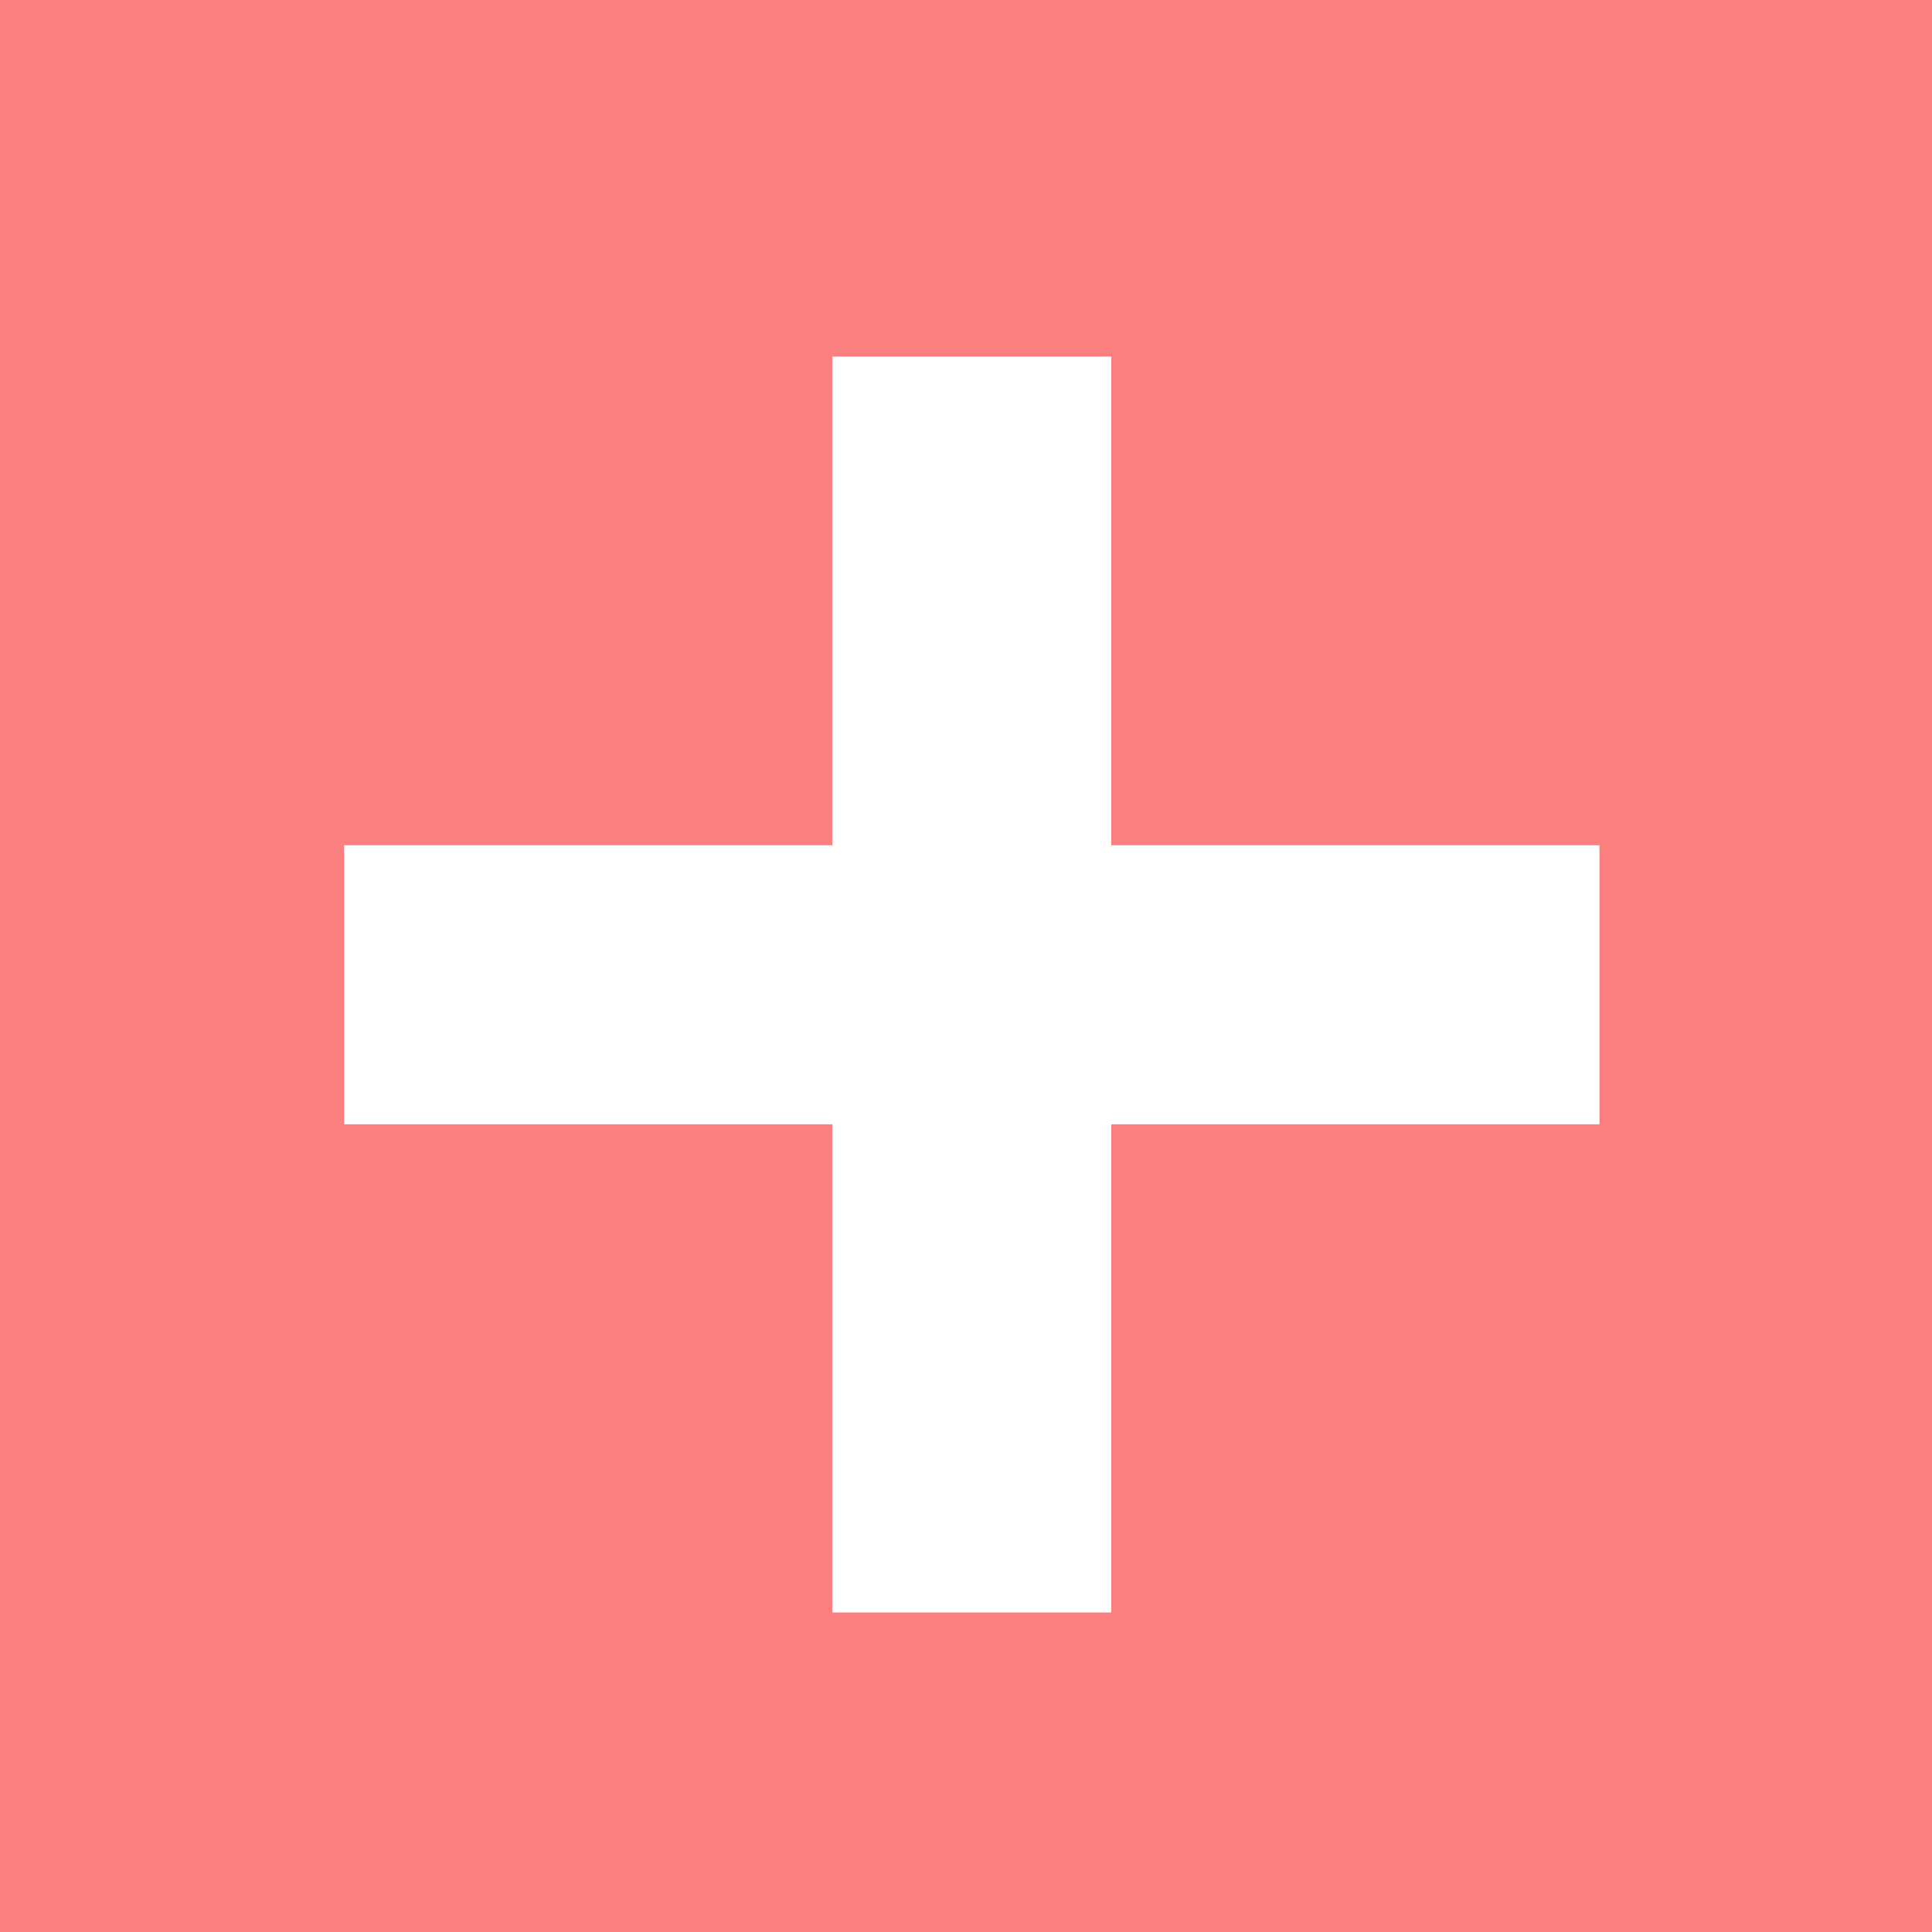
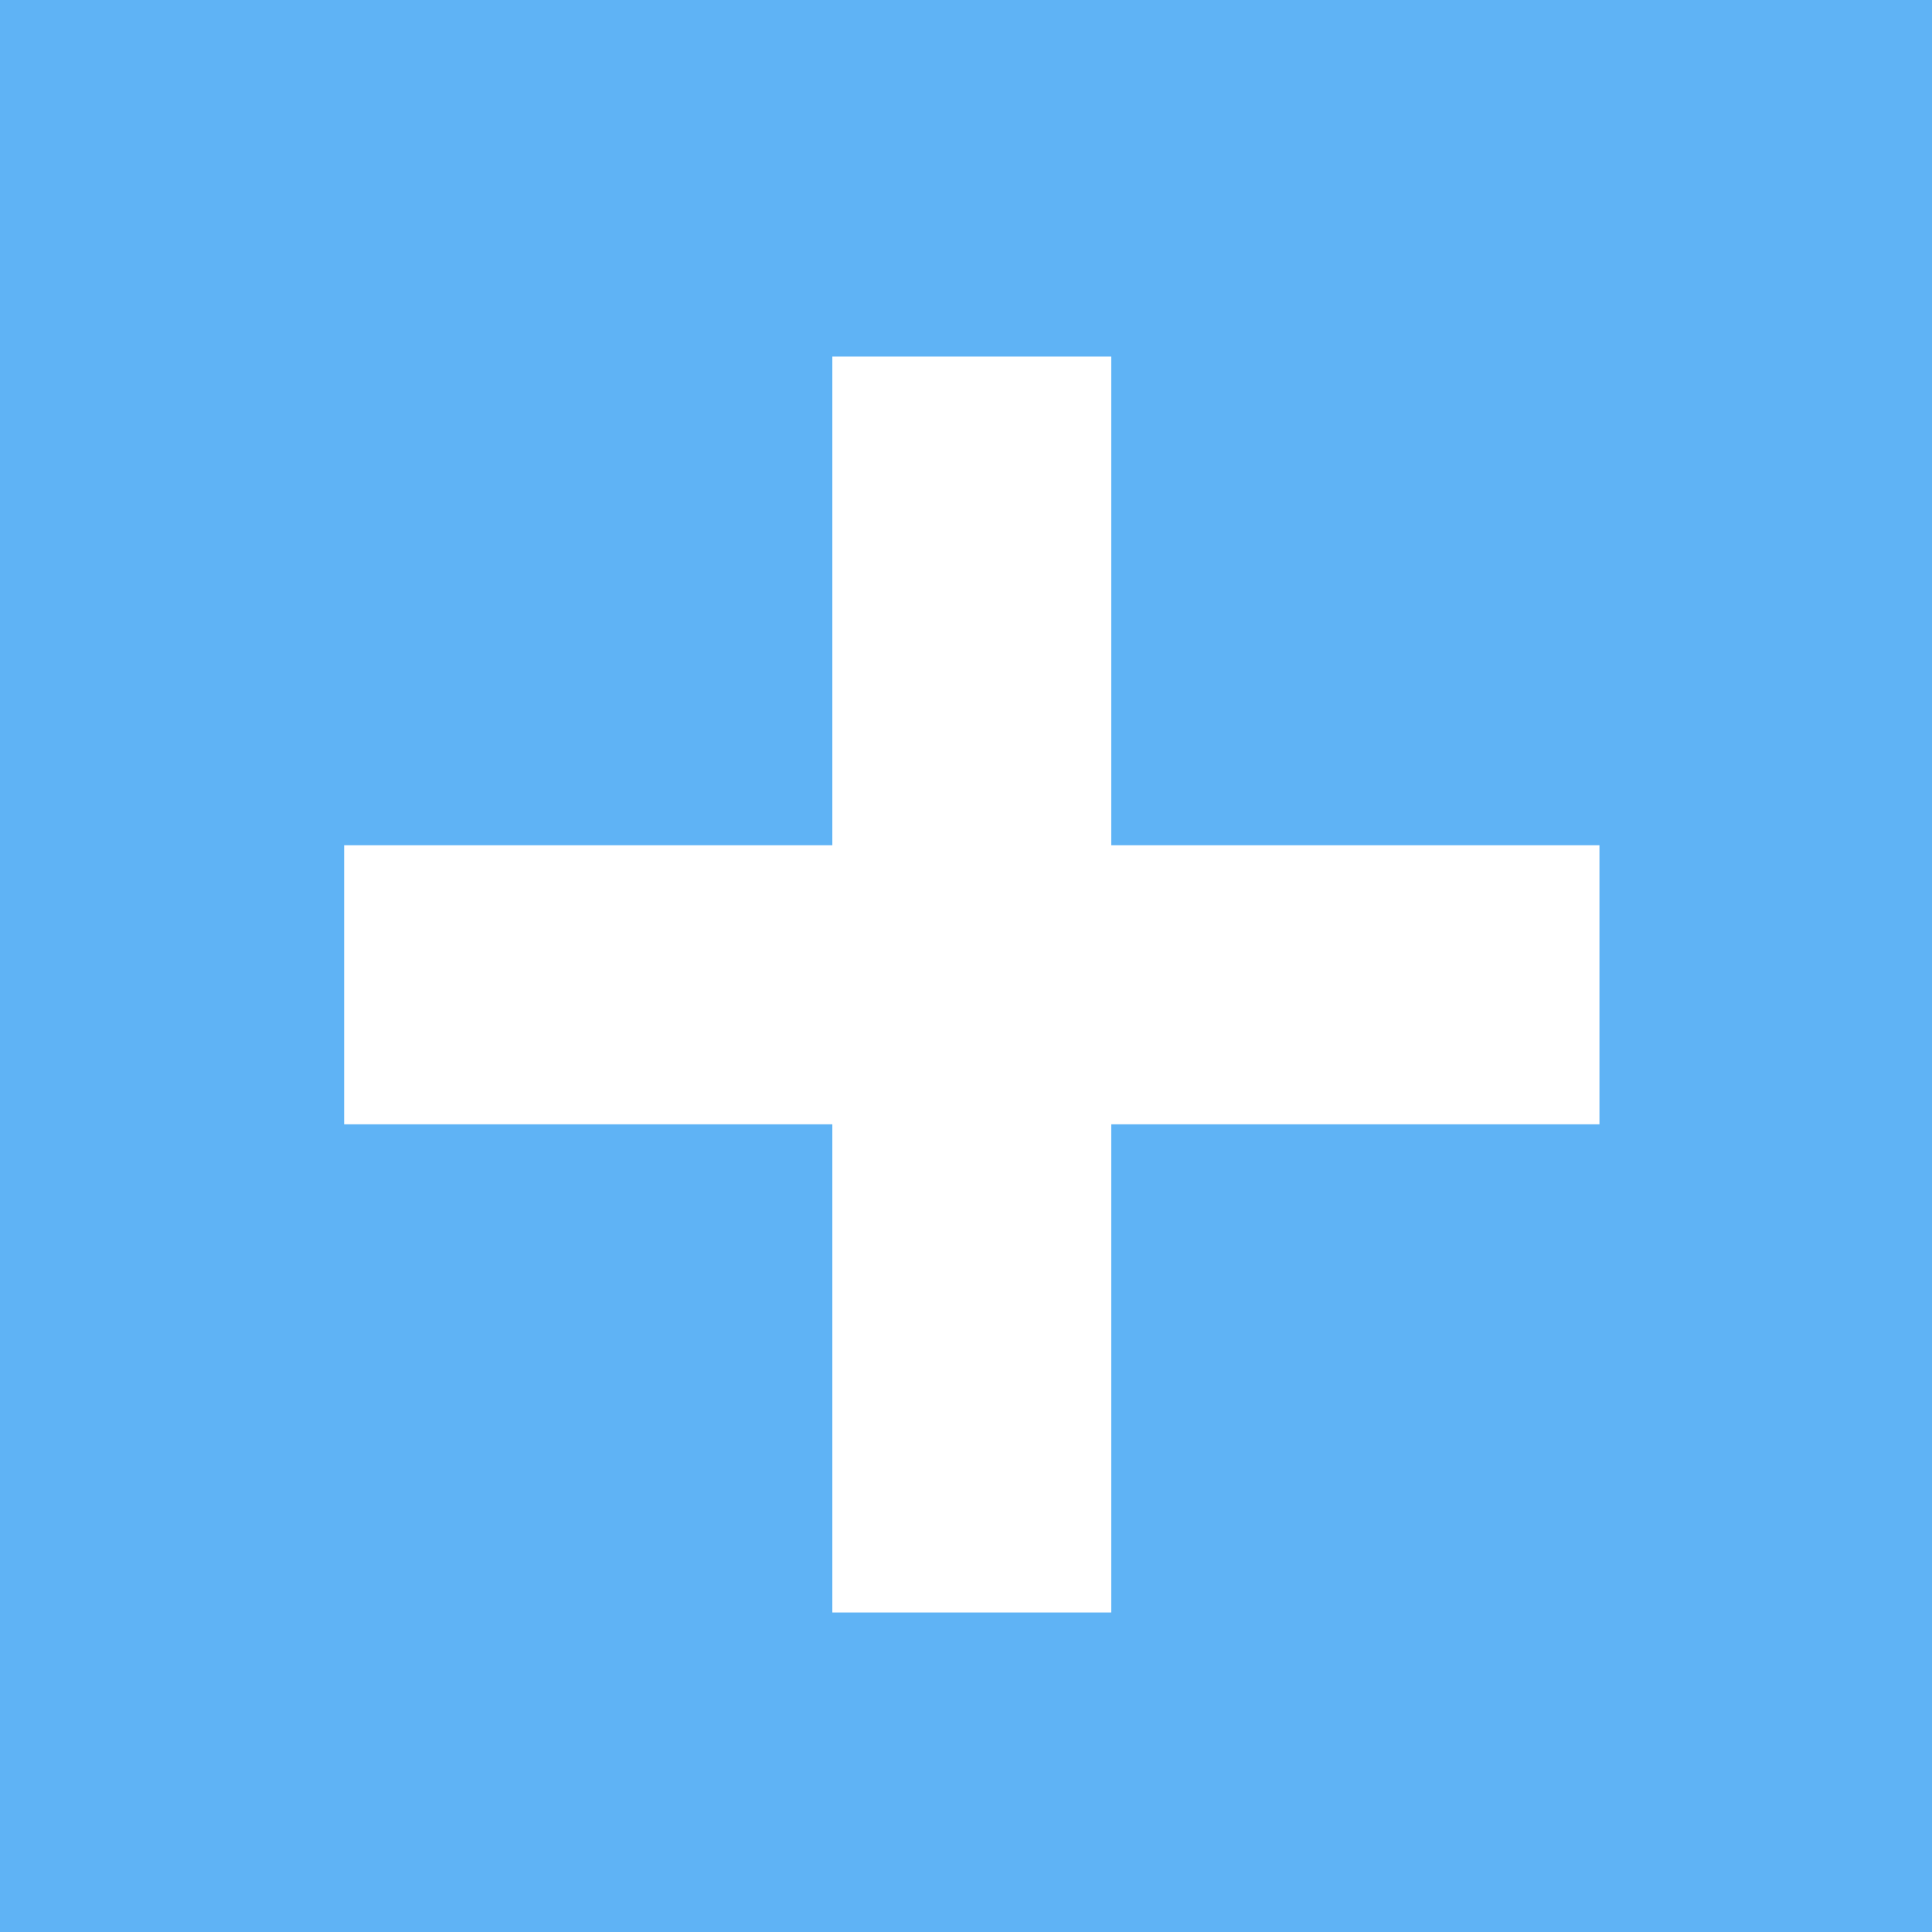
<svg xmlns="http://www.w3.org/2000/svg" width="16" height="16" version="1.1" viewBox="0 0 16 16" id="svg2" xml:space="preserve">
  <defs id="defs10">
    <linearGradient id="linearGradient5133" gradientUnits="userSpaceOnUse" x1="8.353" x2="8.353" y1="8.303" y2="12.262">
      <stop offset="0.222" stop-color="#5fb2ff" id="stop5129" style="stop-color:#774343;stop-opacity:1;" />
      <stop offset="1" stop-color="#a2d2ff" id="stop5131" style="stop-color:#874949;stop-opacity:0;" />
    </linearGradient>
    <linearGradient id="linearGradient5117" gradientUnits="userSpaceOnUse" x1="8.353" x2="8.353" y1="8.303" y2="12.262">
      <stop offset="0.335" stop-color="#5fb2ff" id="stop5113" style="stop-color:#654444;stop-opacity:1;" />
      <stop offset="1" stop-color="#a2d2ff" id="stop5115" style="stop-color:#472323;stop-opacity:0;" />
    </linearGradient>
    <linearGradient id="linearGradient986" gradientUnits="userSpaceOnUse" x1="8.353" x2="8.353" y1="8.303" y2="12.262">
      <stop offset="0.335" stop-color="#5fb2ff" id="stop982" style="stop-color:#ffa7a7;stop-opacity:1;" />
      <stop offset="1" stop-color="#a2d2ff" id="stop984" style="stop-color:#fc7f7f;stop-opacity:1;" />
    </linearGradient>
  </defs>
-   <path id="rect3461" style="fill:#fc7f7f;stroke-width:1.929;stroke-linecap:round;paint-order:stroke fill markers" d="M 0 -0.045 L 0 16 L 16 16 L 16 -0.045 L 0 -0.045 z M 6.893 2.953 L 9.203 2.953 L 9.203 7 L 13.246 7 L 13.246 9.311 L 9.203 9.311 L 9.203 13.354 L 6.893 13.354 L 6.893 9.311 L 2.85 9.311 L 2.85 7 L 6.893 7 L 6.893 2.953 z " />
+   <path id="rect3461" style="fill:#5fb3f5;stroke-width:1.929;stroke-linecap:round;paint-order:stroke fill markers" d="M 0 -0.045 L 0 16 L 16 16 L 16 -0.045 L 0 -0.045 z M 6.893 2.953 L 9.203 2.953 L 9.203 7 L 13.246 7 L 13.246 9.311 L 9.203 9.311 L 9.203 13.354 L 6.893 13.354 L 6.893 9.311 L 2.85 9.311 L 2.85 7 L 6.893 7 L 6.893 2.953 z " />
</svg>
